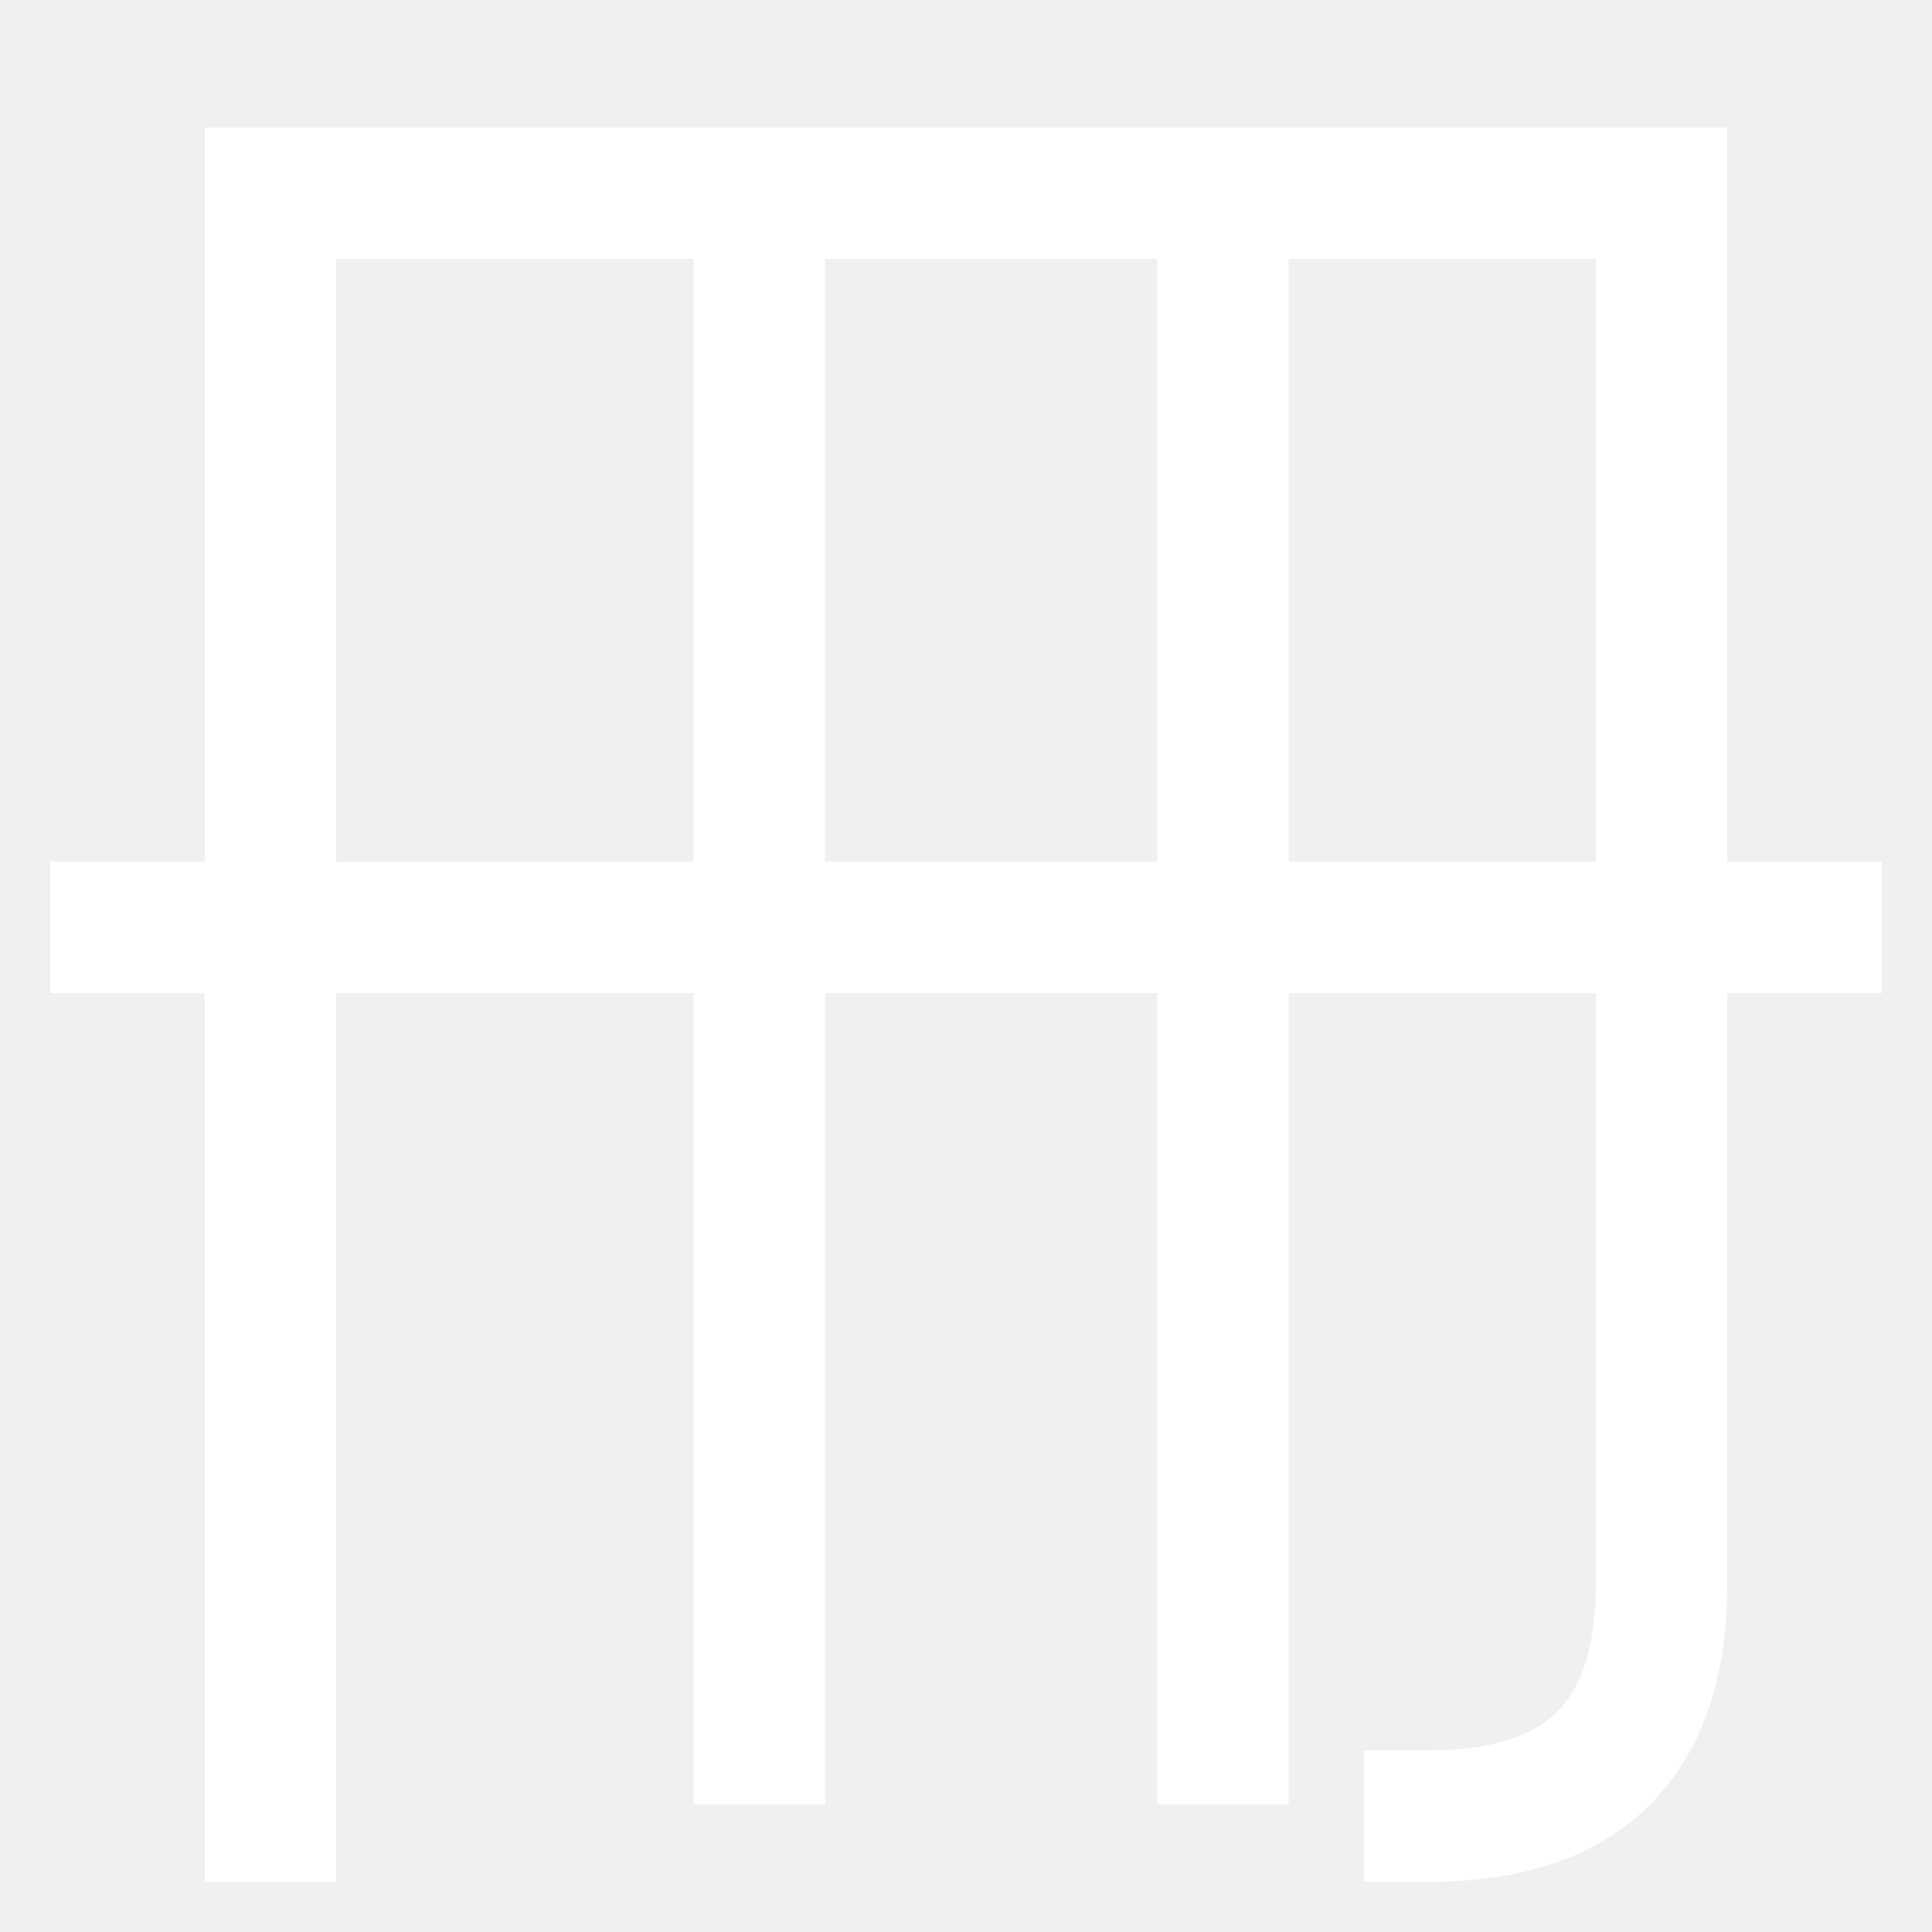
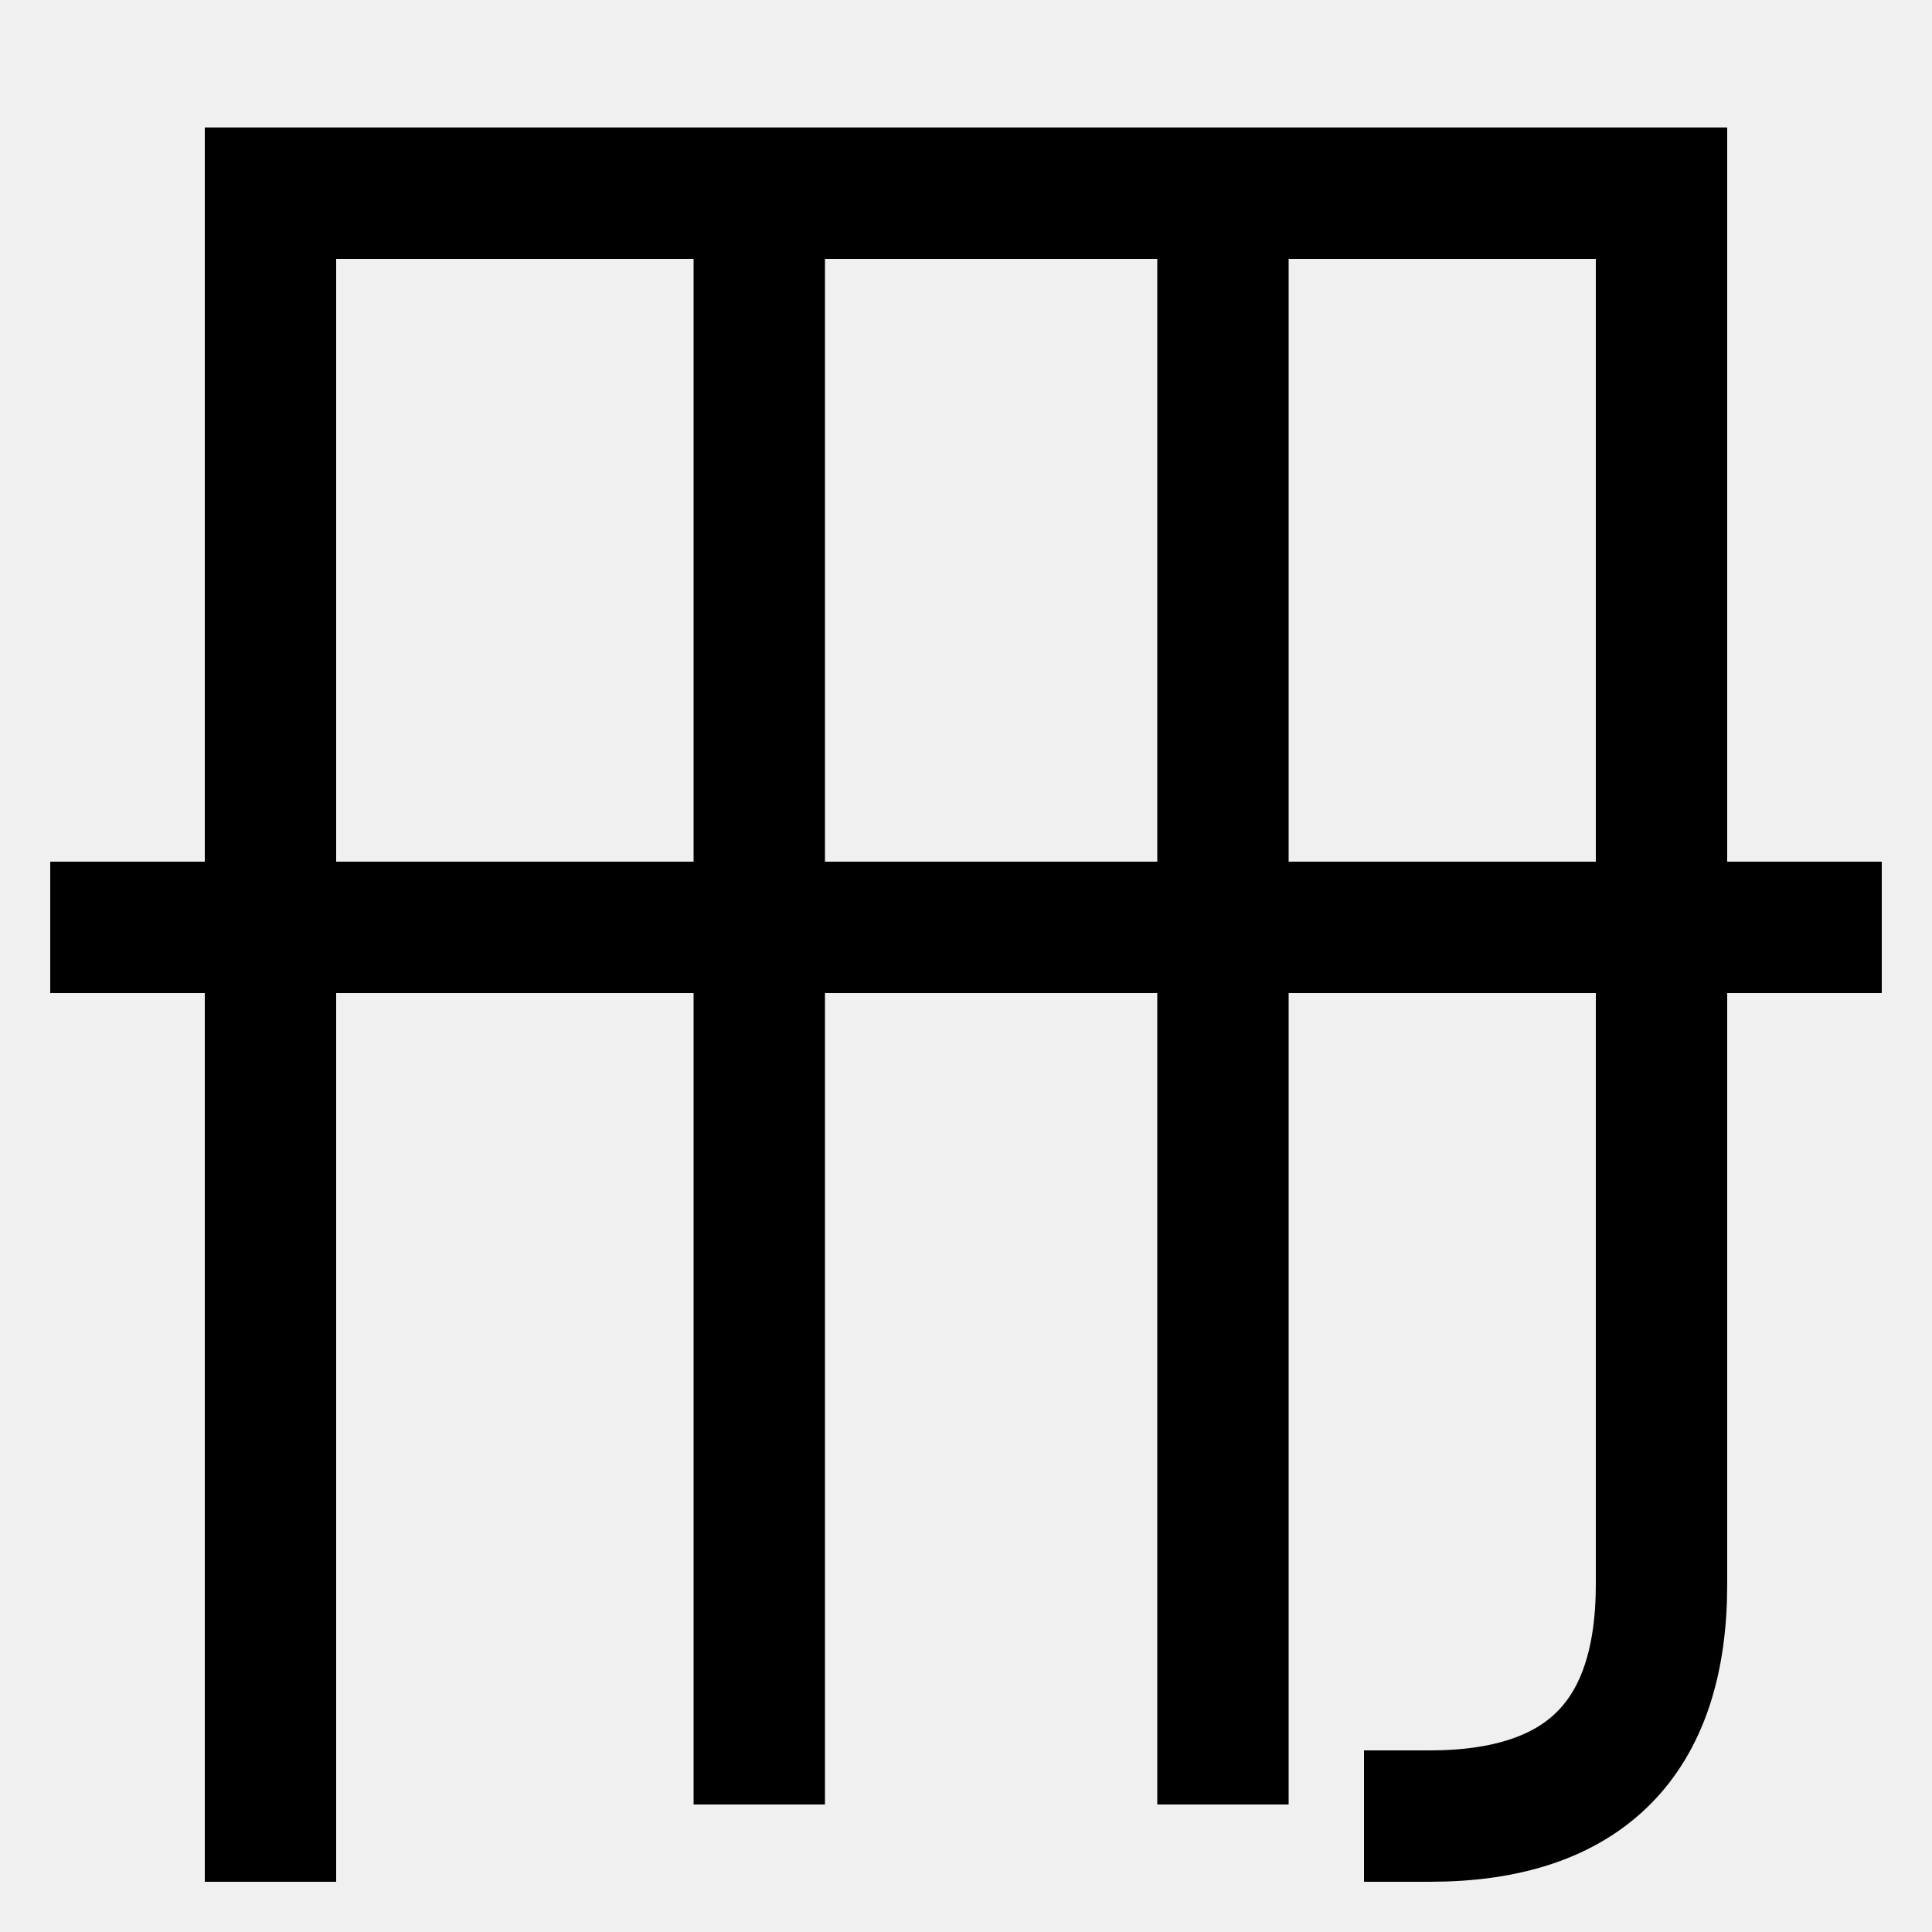
<svg xmlns="http://www.w3.org/2000/svg" viewBox="0 0 1000 1000">
  <defs>
-     <style>.a,.b{fill:none;}.b{stroke:#fff;stroke-linecap:square;stroke-miterlimit:2;stroke-width:68px;}.c{clip-path:url(#a);}</style>
+     <style>.a,.b{fill:none;}.b{stroke:#000;stroke-linecap:square;stroke-miterlimit:2;stroke-width:68px;}.c{clip-path:url(#a);}</style>
    <clipPath id="a">
      <rect class="a" x="140" y="100" width="720" height="1050" />
    </clipPath>
  </defs>
  <line class="b" x1="60" y1="480" x2="940" y2="480" />
  <path class="b" d="M140,940V100H860V820q0,120-120,120" />
  <g class="c">
    <line class="b" x1="633" y1="900" x2="633" y2="100" />
    <line class="b" x1="393" y1="900" x2="393" y2="100" />
  </g>
</svg>
